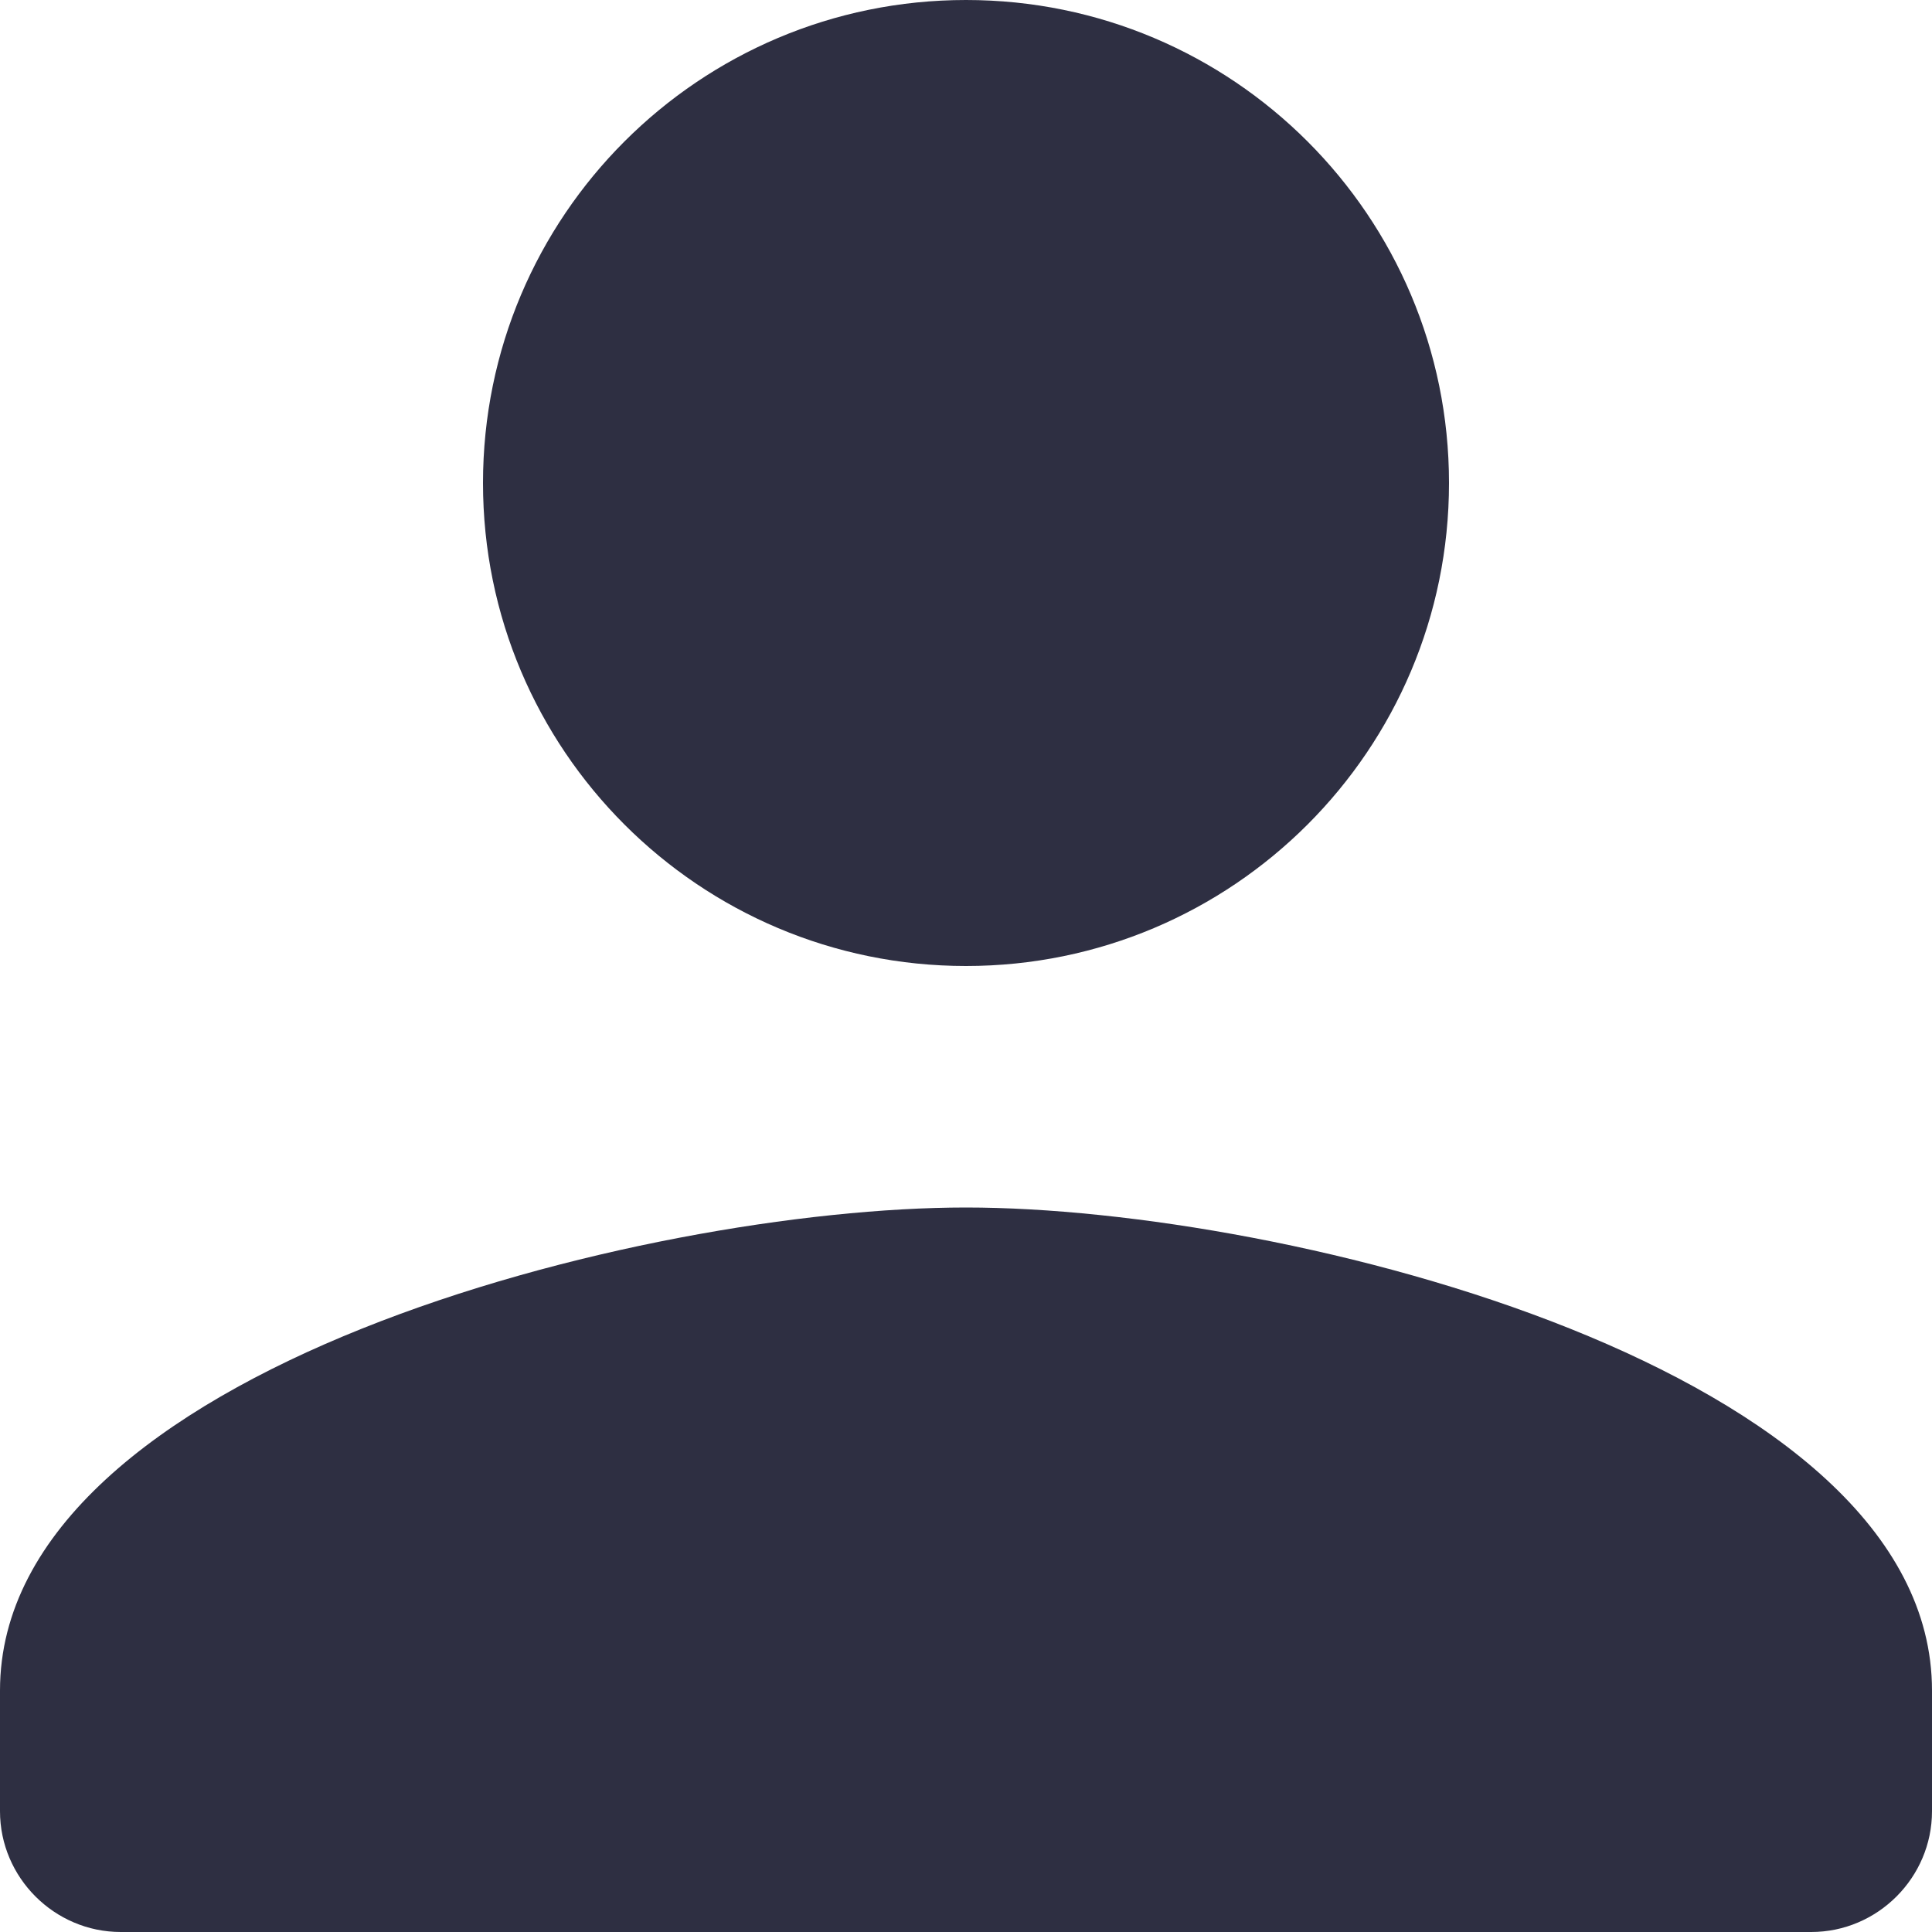
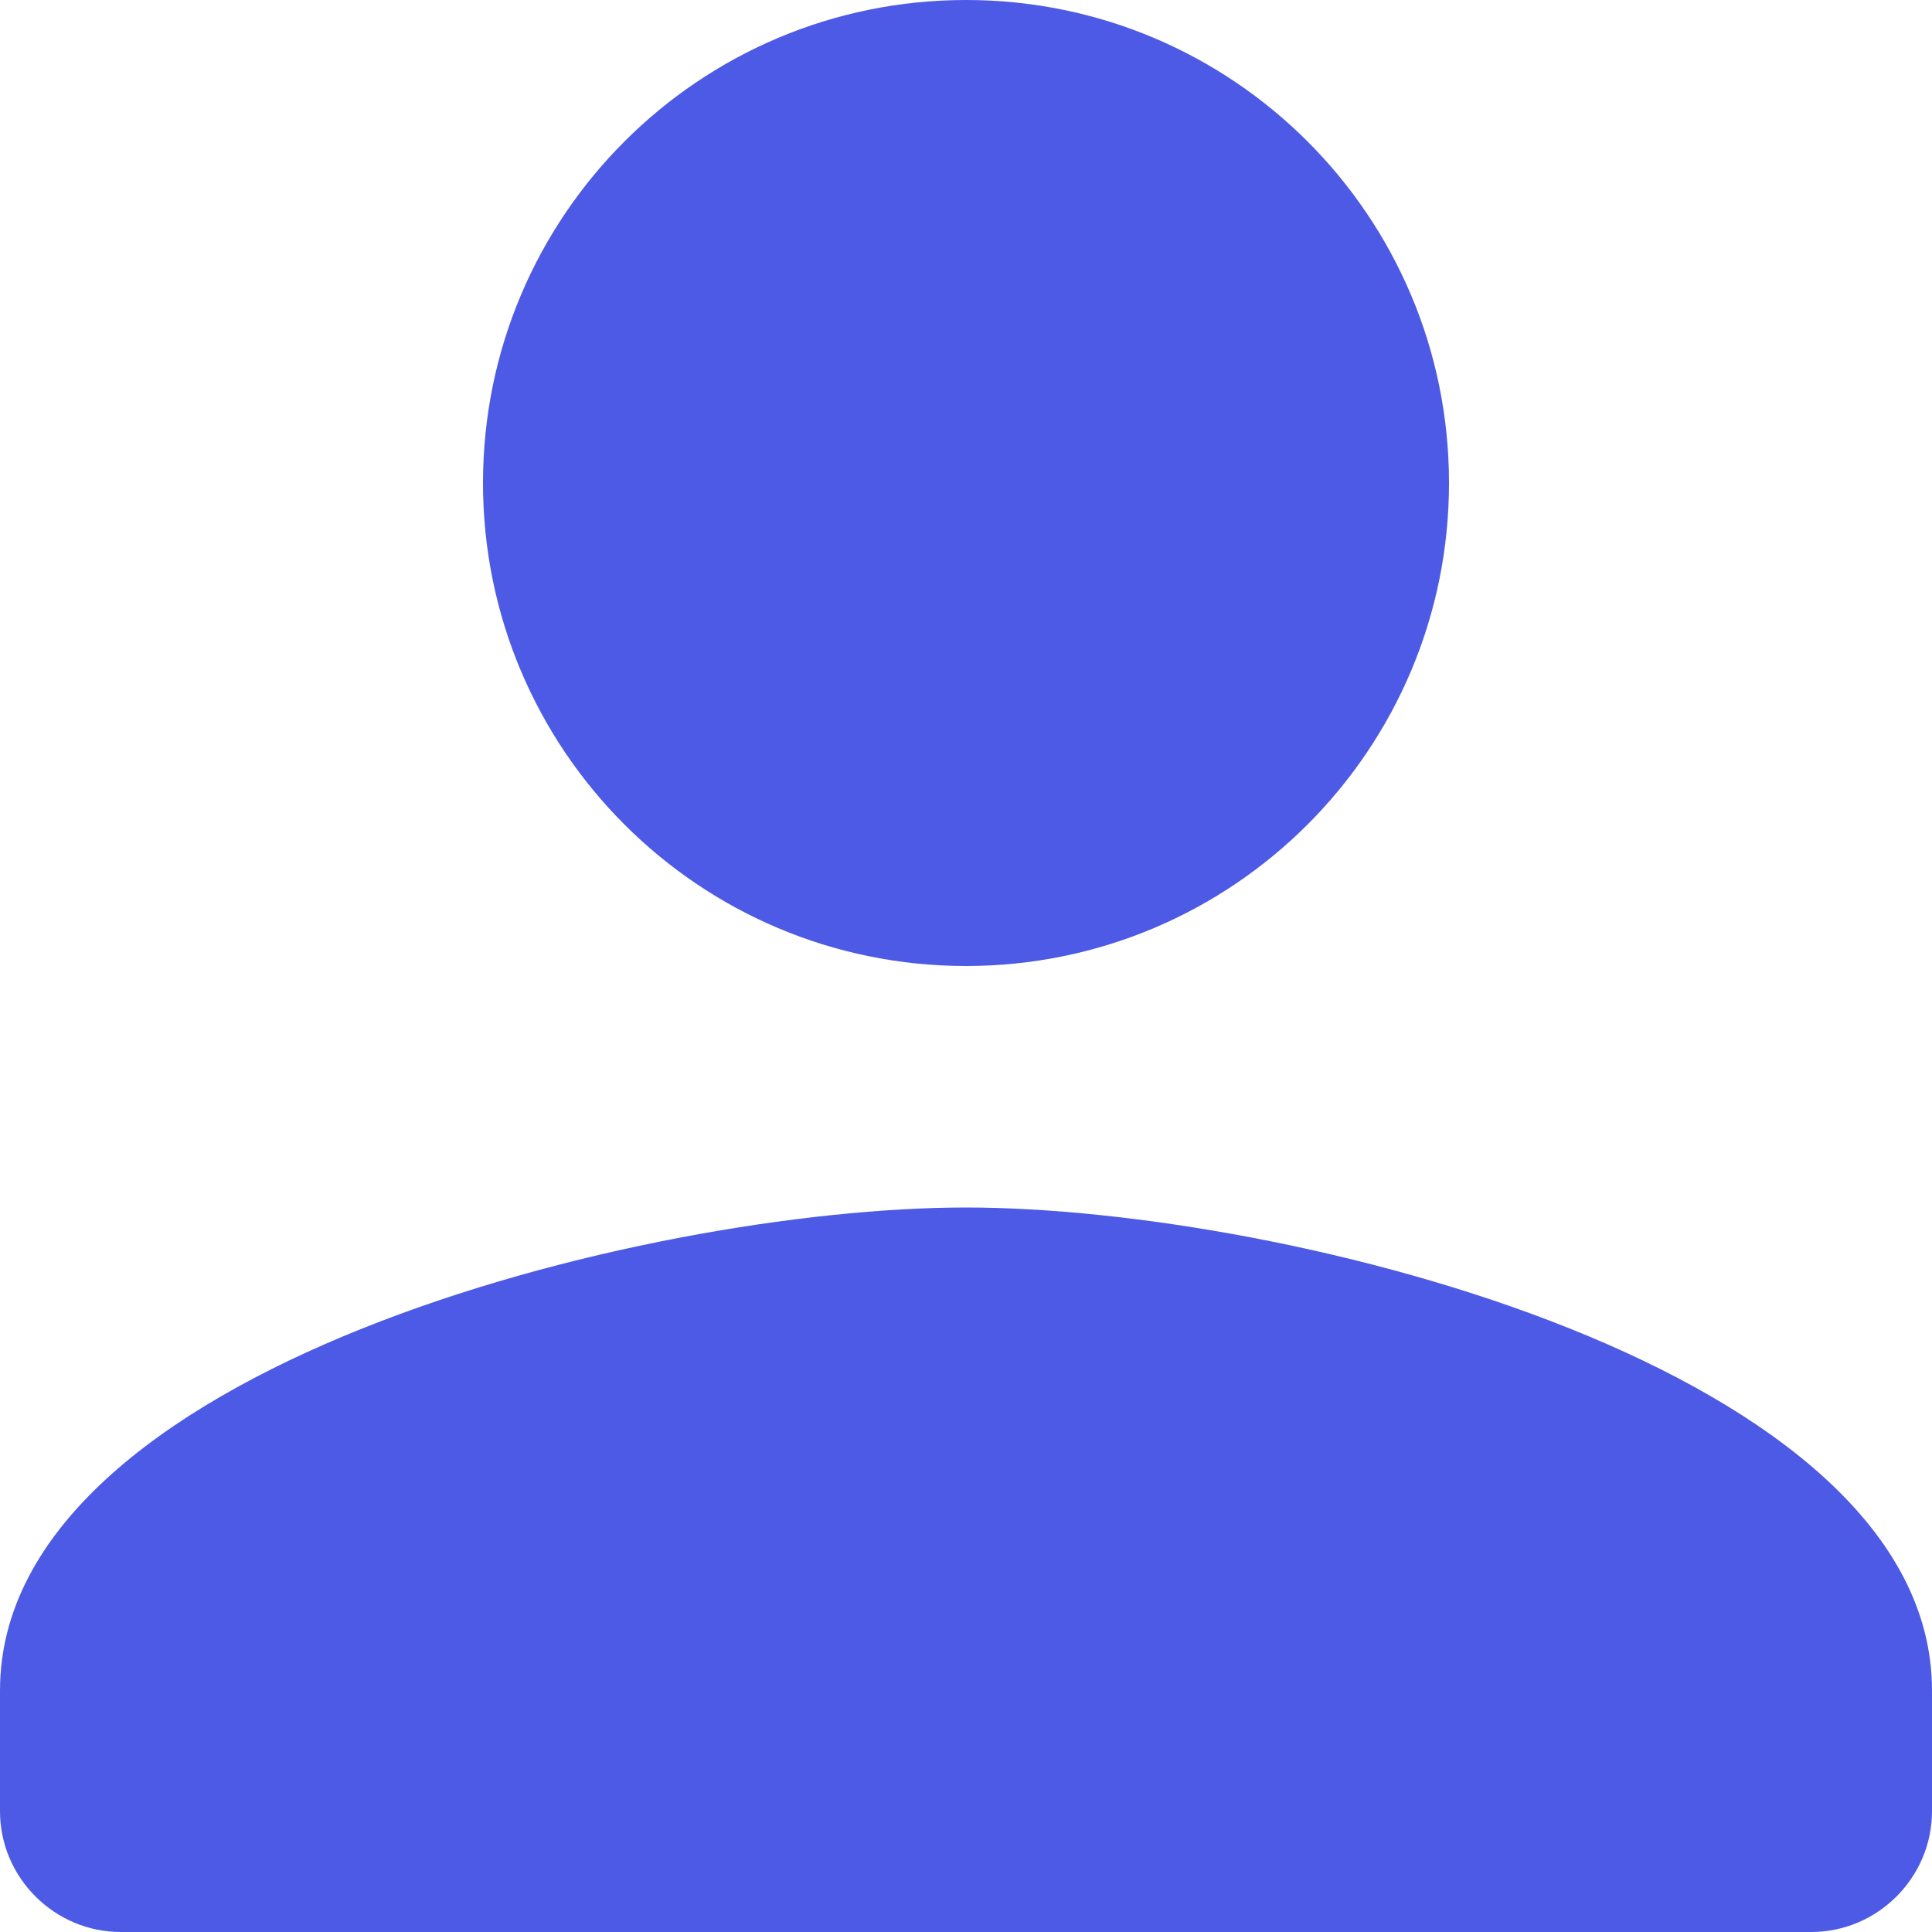
<svg xmlns="http://www.w3.org/2000/svg" width="12" height="12" viewBox="0 0 12 12" fill="none">
-   <path d="M6 6C7.657 6 9 4.657 9 3C9 1.343 7.657 0 6 0C4.343 0 3 1.343 3 3C3 4.657 4.343 6 6 6ZM6 7.5C3.998 7.5 0 8.505 0 10.5V11.25C0 11.662 0.338 12 0.75 12H11.25C11.662 12 12 11.662 12 11.25V10.5C12 8.505 8.002 7.5 6 7.5Z" fill="#2E2F42" />
+   <path d="M6 6C7.657 6 9 4.657 9 3C9 1.343 7.657 0 6 0C4.343 0 3 1.343 3 3C3 4.657 4.343 6 6 6ZM6 7.5C3.998 7.5 0 8.505 0 10.5V11.25C0 11.662 0.338 12 0.75 12H11.25C11.662 12 12 11.662 12 11.25V10.5C12 8.505 8.002 7.5 6 7.5Z" fill="#4D5AE5" />
</svg>
